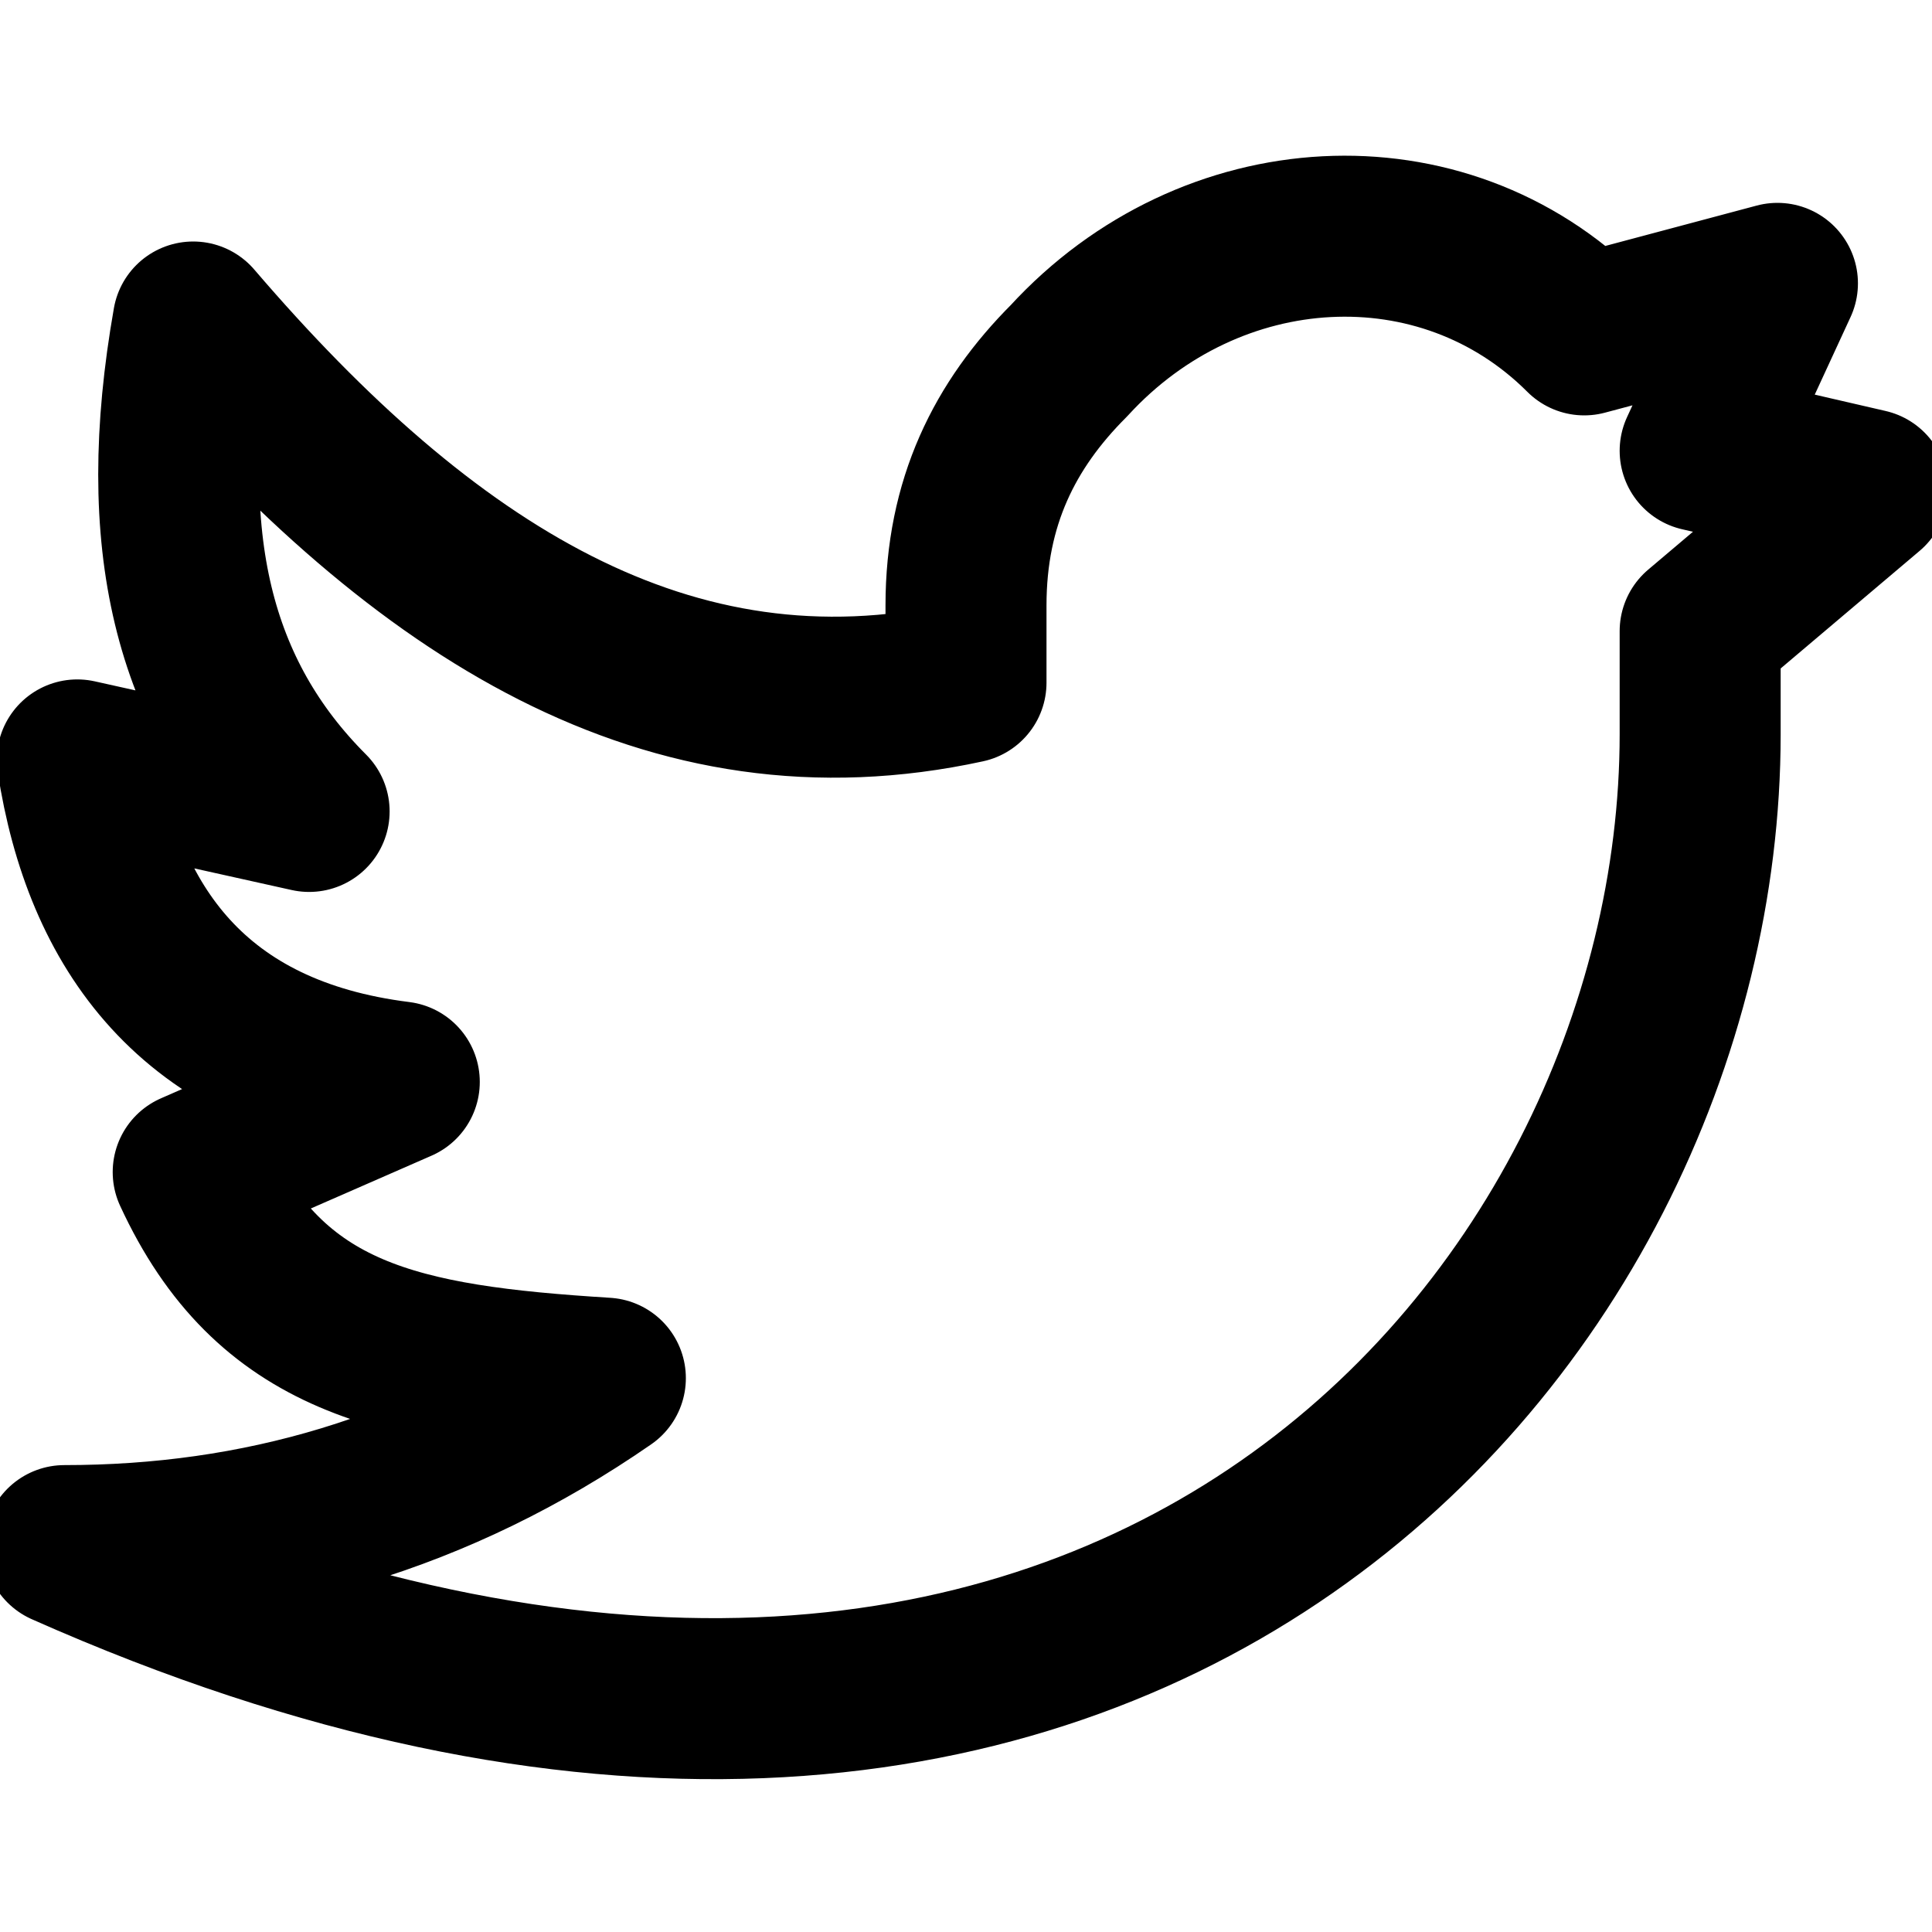
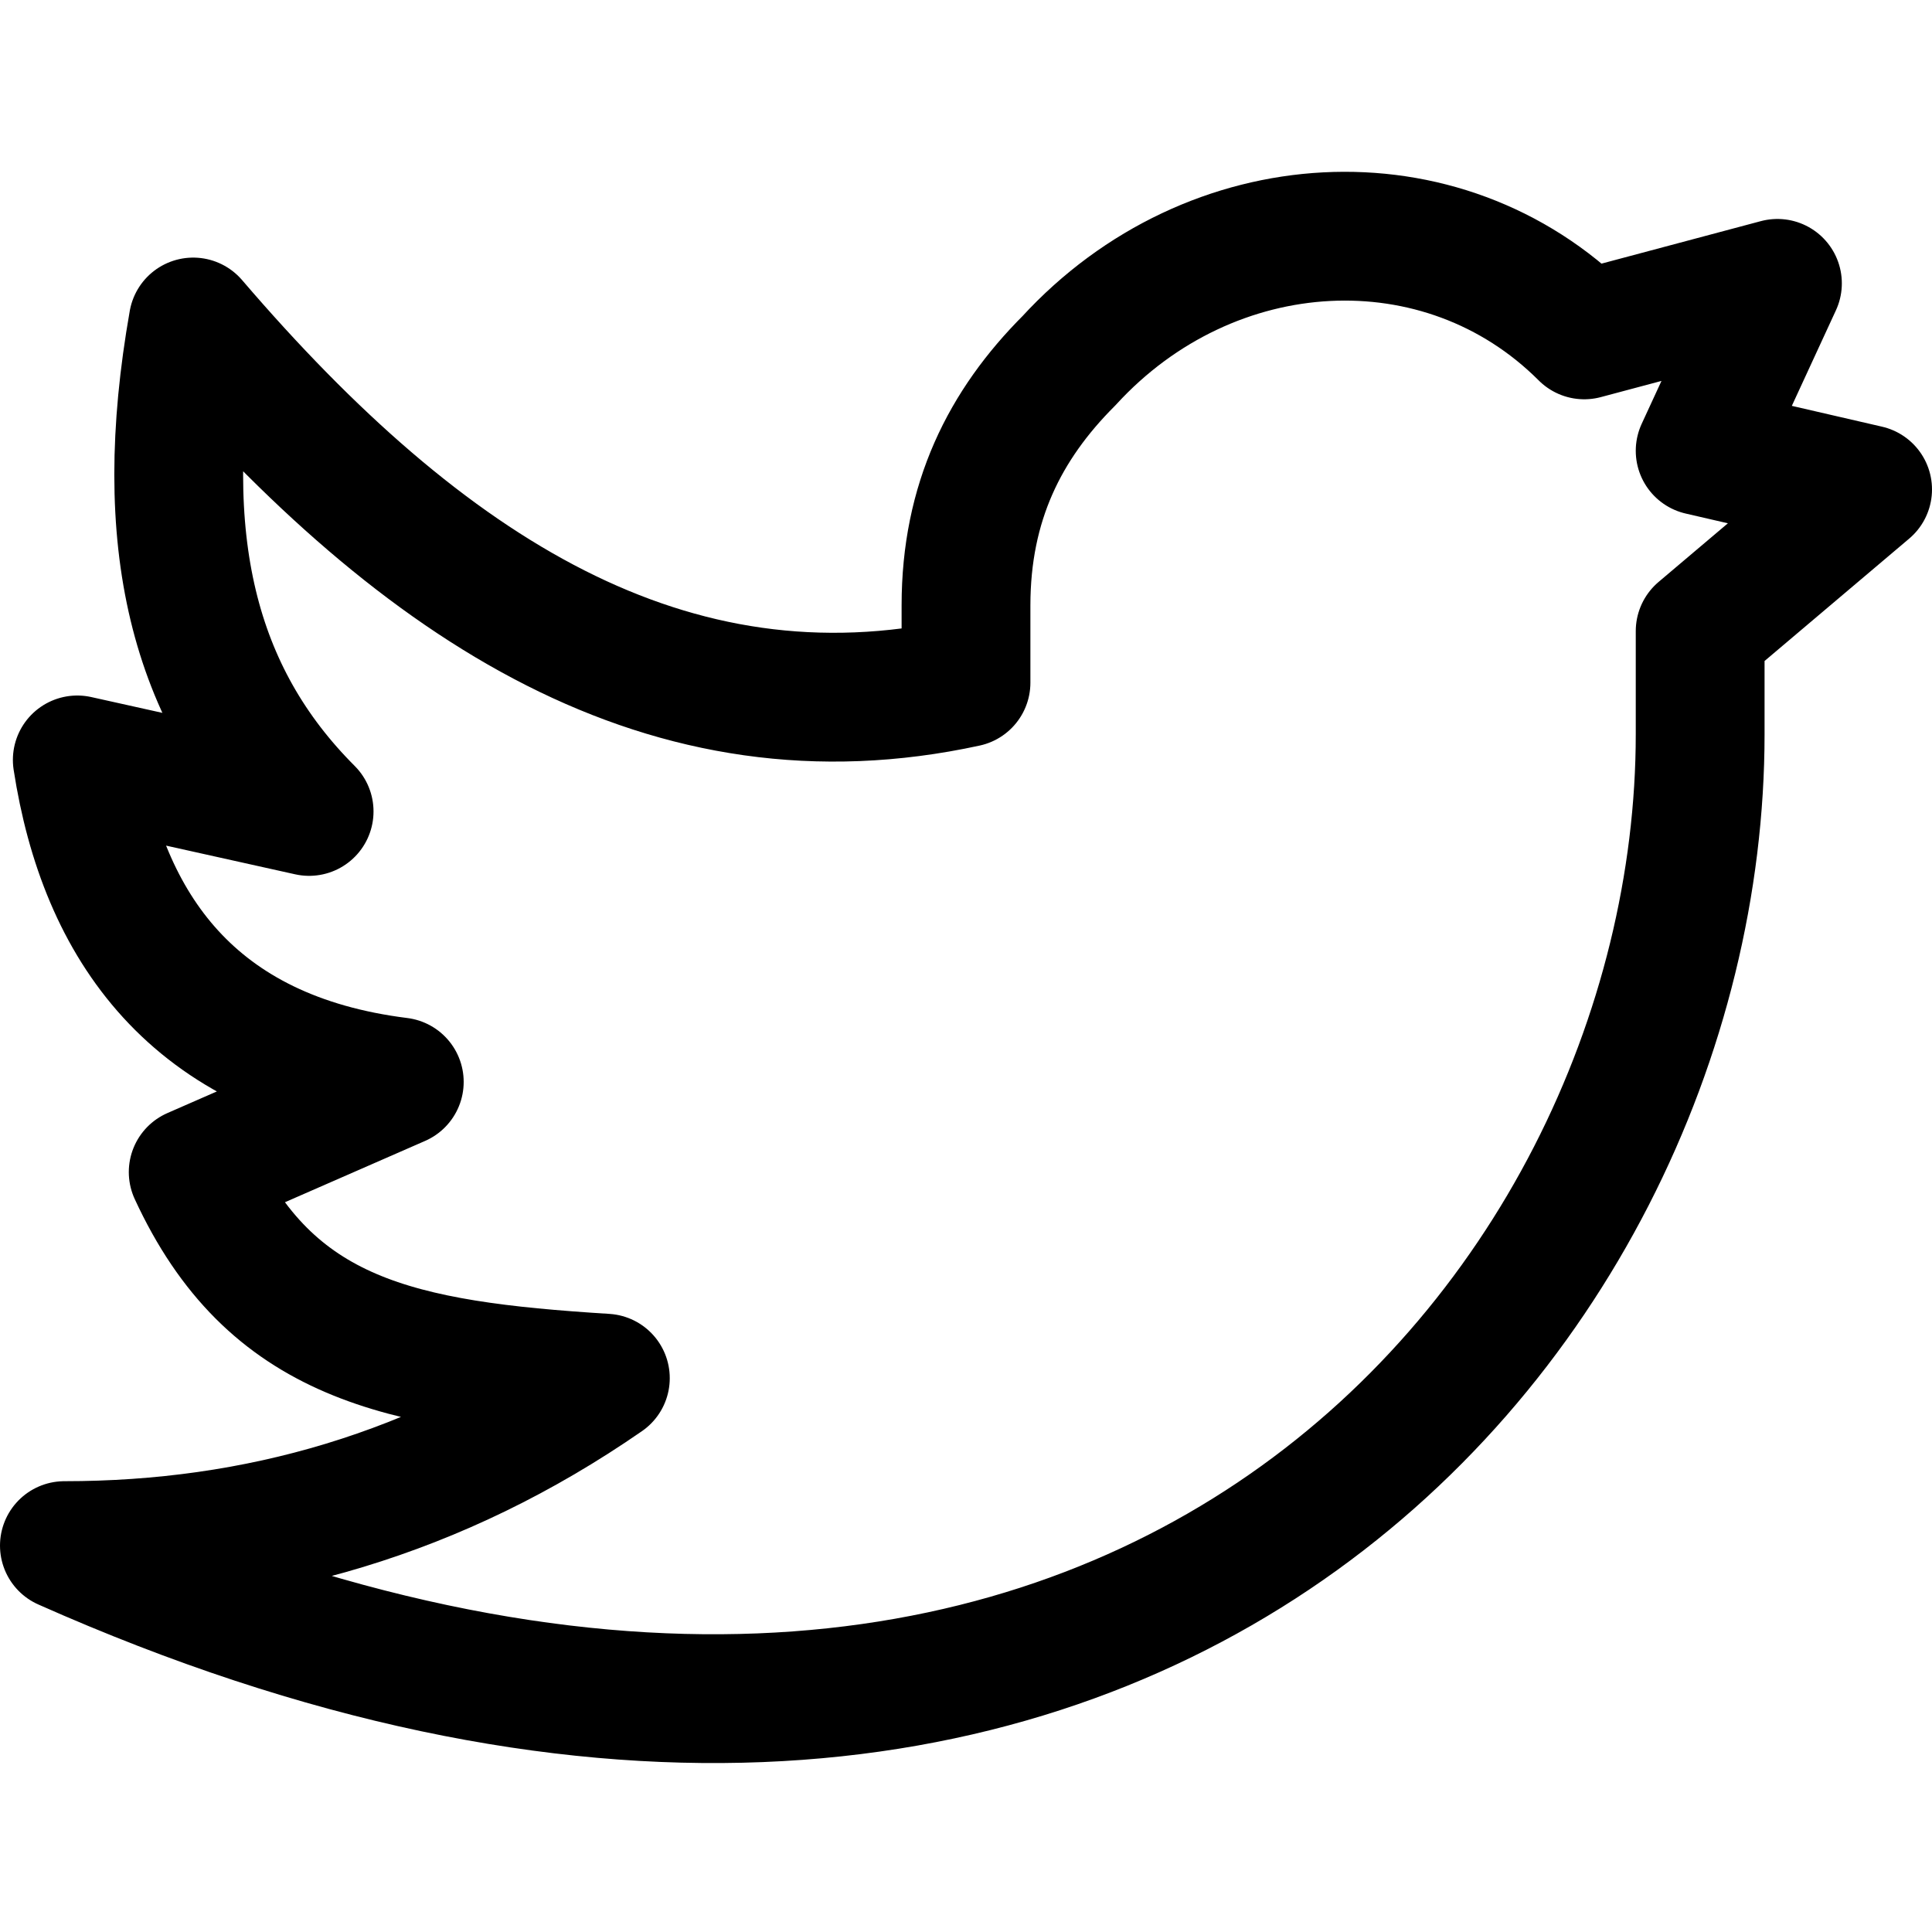
<svg xmlns="http://www.w3.org/2000/svg" version="1.1" id="Layer_1" x="0px" y="0px" viewBox="0 0 15 15" style="enable-background:new 0 0 15 15;" xml:space="preserve">
  <style type="text/css">
- 	.st0{fill:none;stroke:#000000;stroke-width:1.25;stroke-linecap:round;stroke-linejoin:round;}
+ 	.st0{fill:none;stroke:#000000;stroke-width:1;stroke-linecap:round;stroke-linejoin:round;}
</style>
  <path class="st0" d="M14.5,3.8l-1.3-0.3l0.6-1.3l-1.5,0.4l0,0c-1.1-1.1-2.9-1-4,0.2C7.8,3.3,7.5,3.9,7.5,4.7v0.6  c-2.3,0.5-4.2-0.7-6-2.8c-0.3,1.7,0,2.9,0.9,3.8L0.6,5.9c0.2,1.3,0.9,2.3,2.5,2.5L1.5,9.1c0.6,1.3,1.6,1.5,3.2,1.6l0,0  C3.4,11.6,2,12,0.5,12c8.1,3.6,12.7-1.7,12.7-6.3V4.9L14.5,3.8z" />
</svg>
